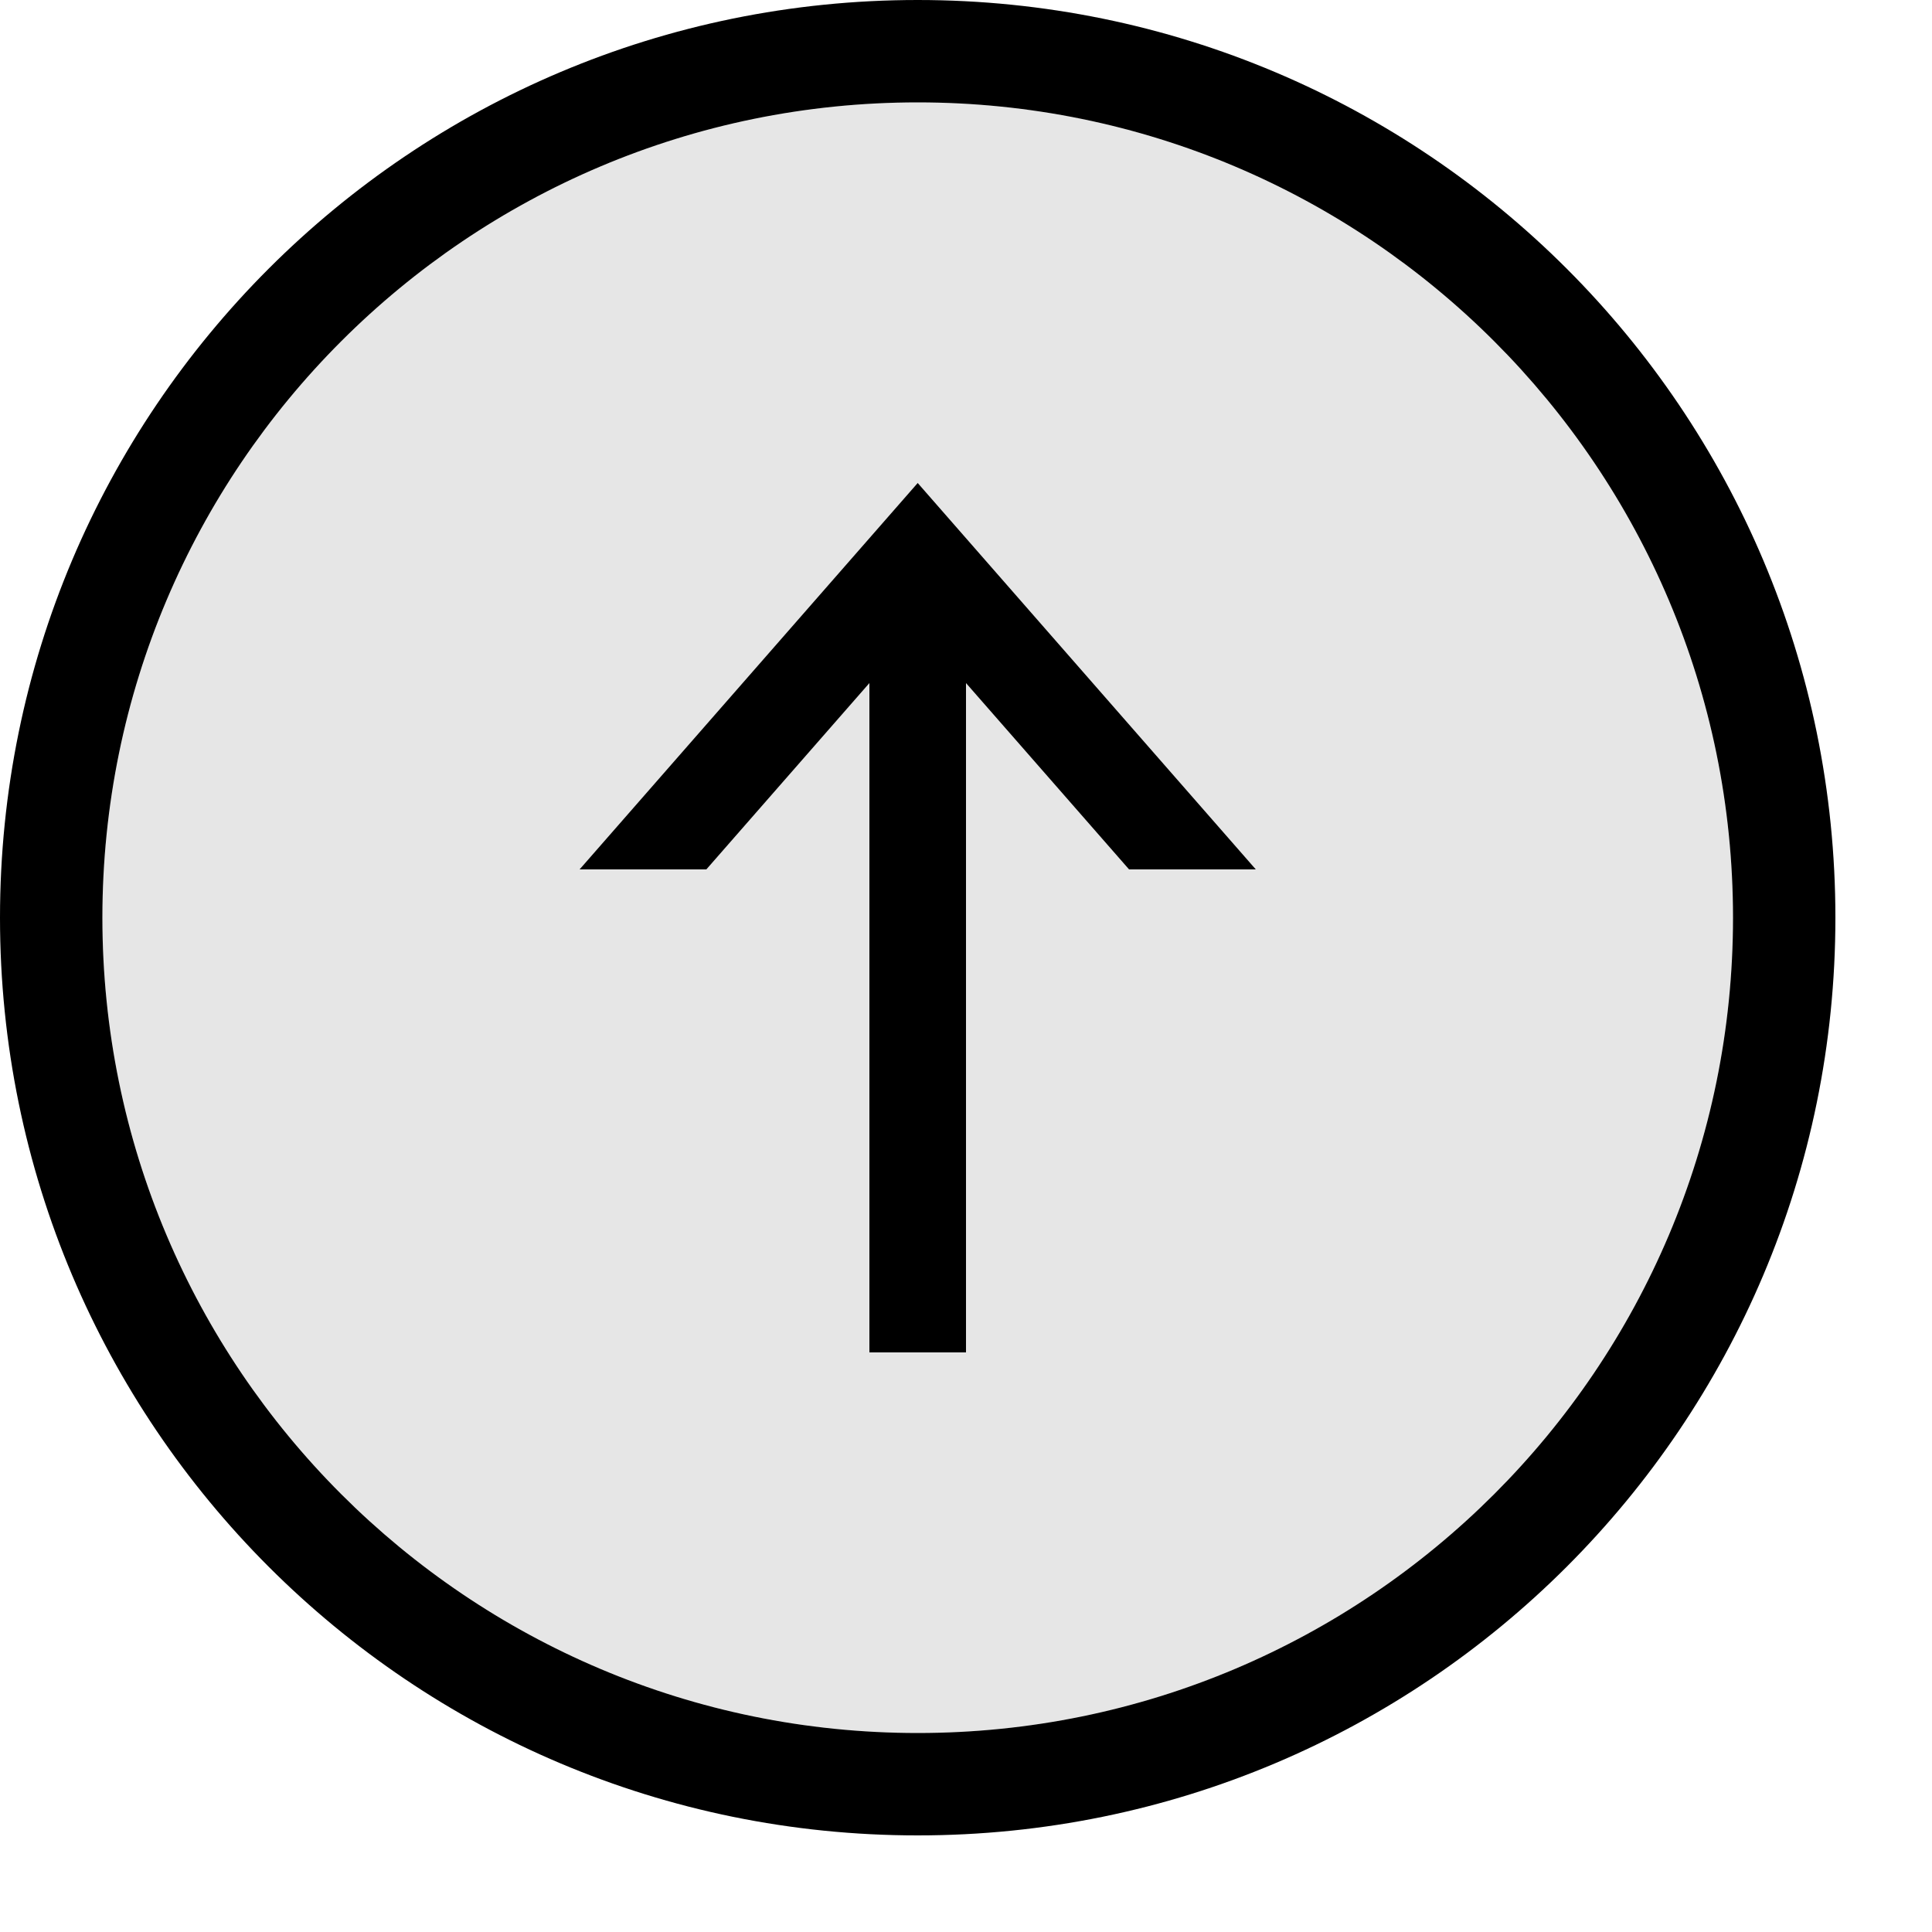
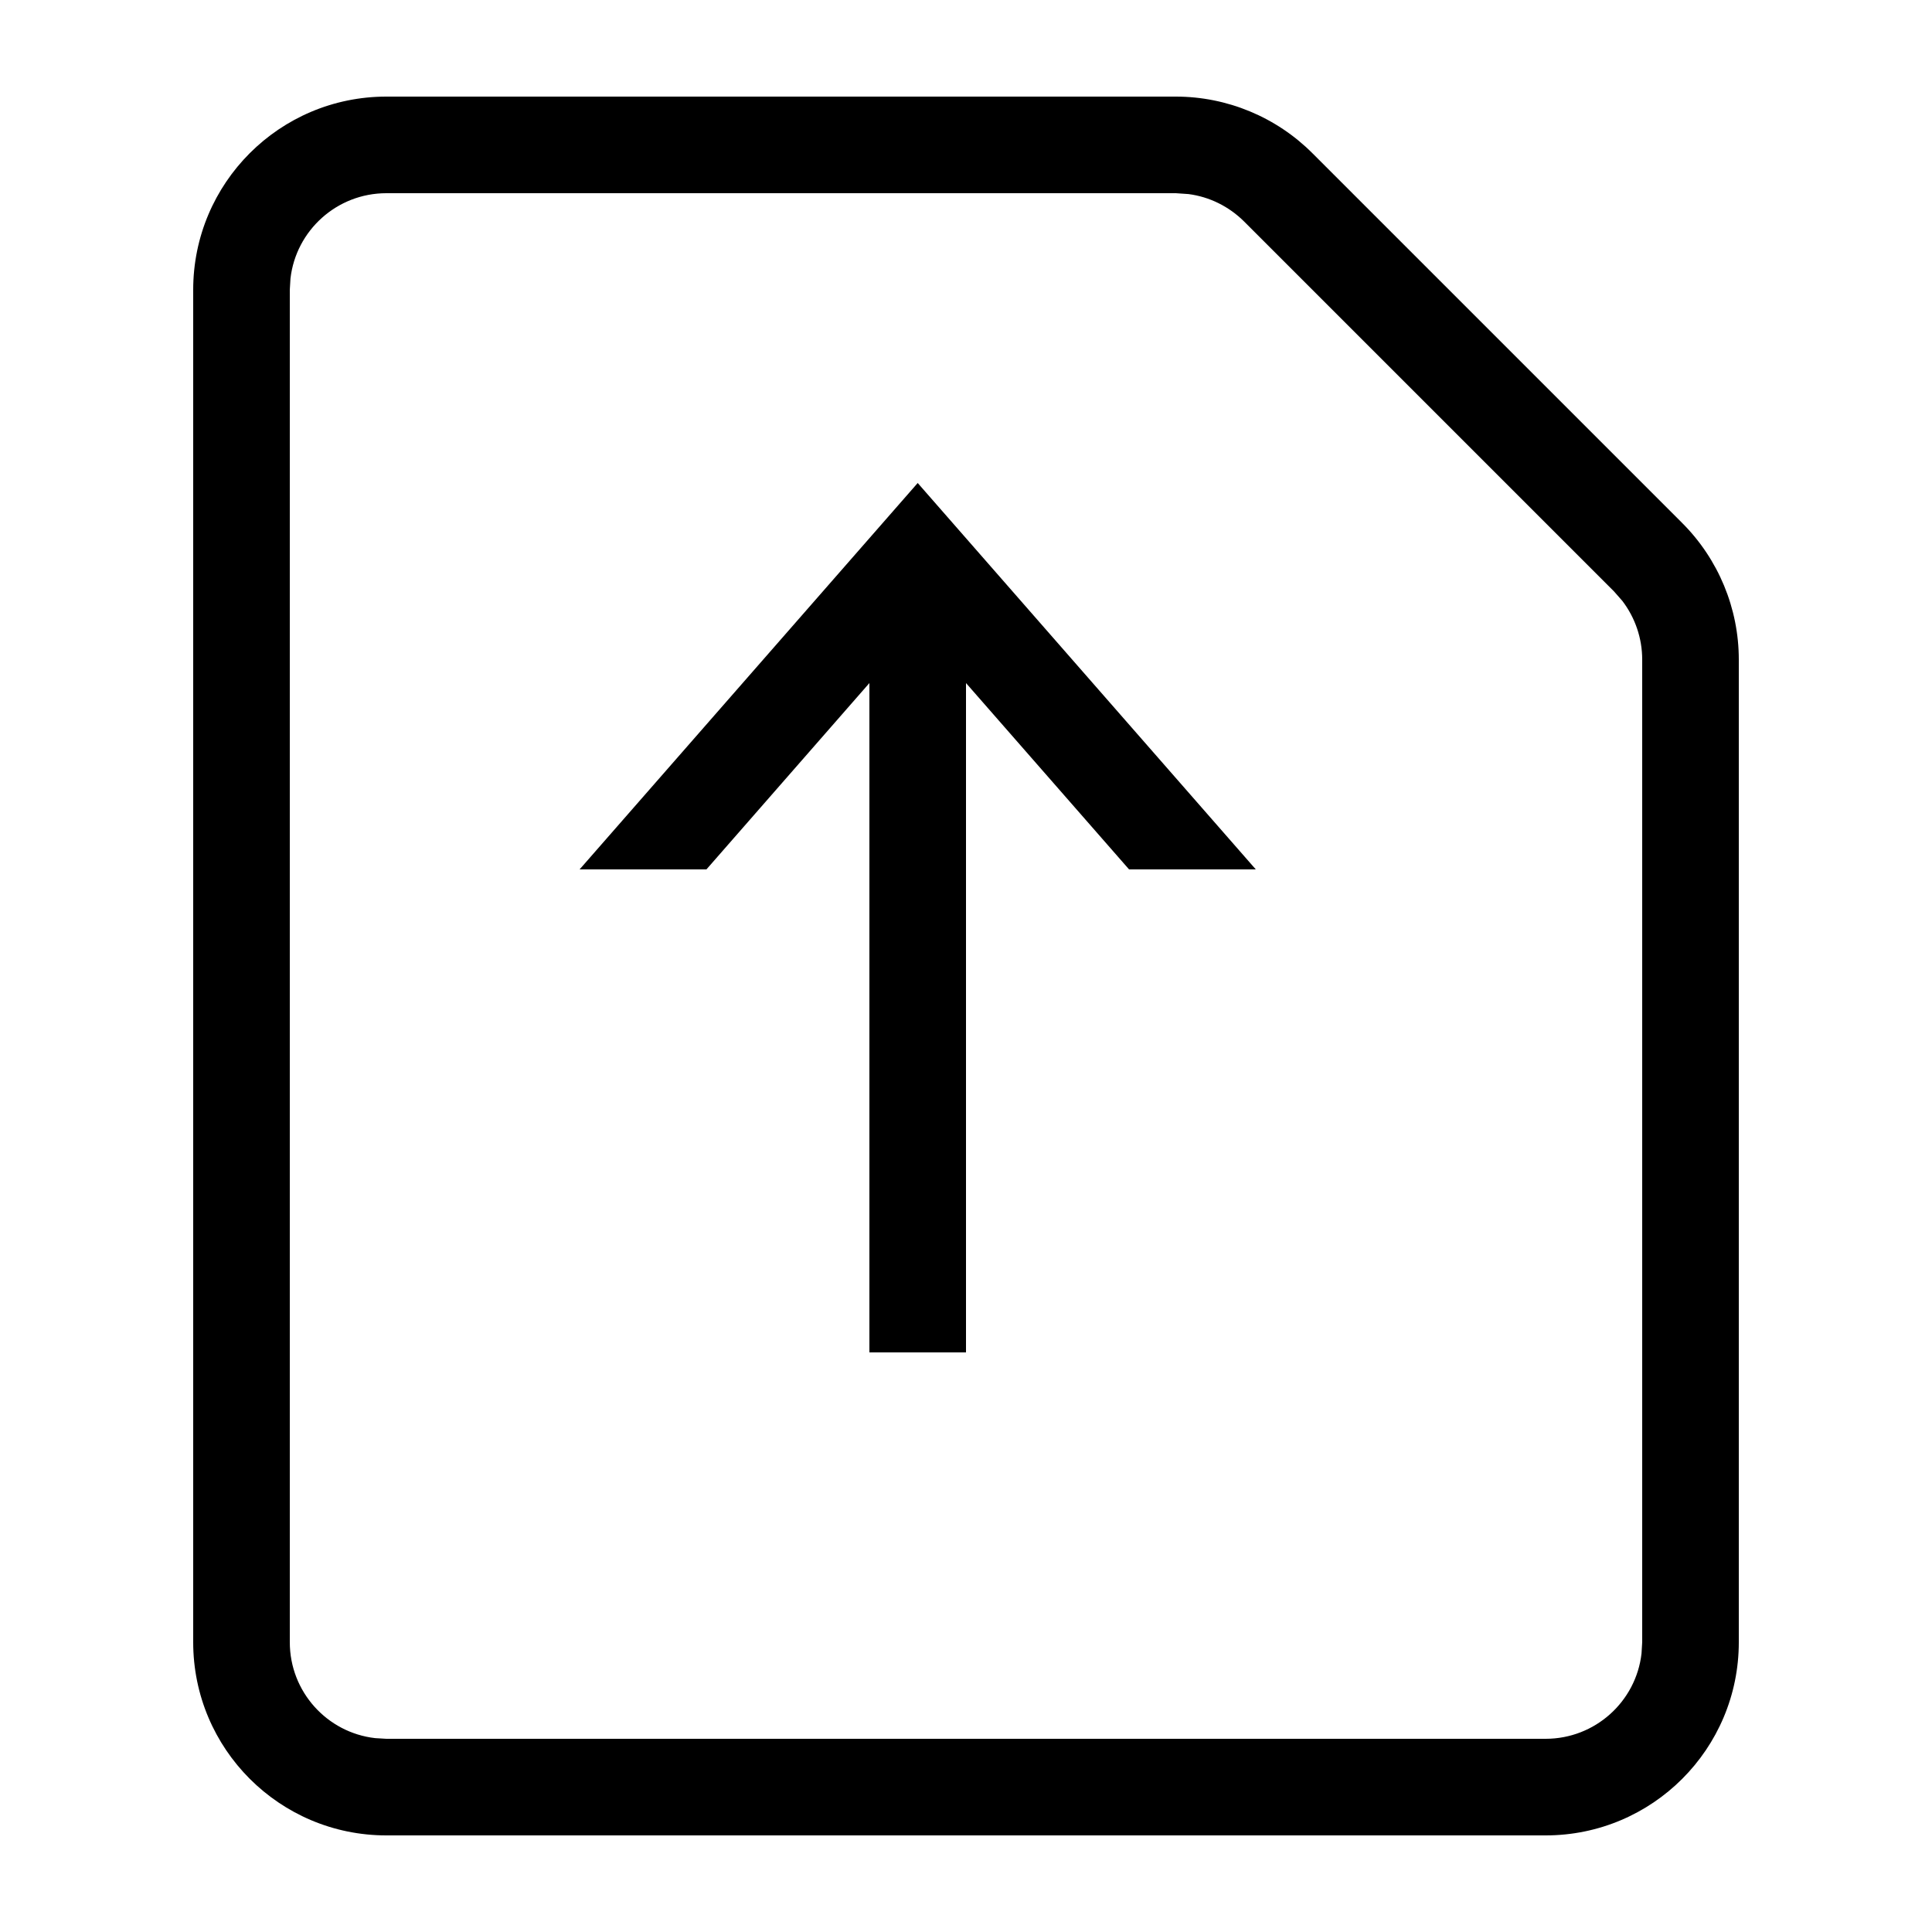
- <svg xmlns="http://www.w3.org/2000/svg" width="20px" height="20px" viewBox="0 0 20 20" version="1.1">
-   <defs />
-   <g id="Page-3" stroke="none" stroke-width="1" fill="none" fill-rule="evenodd">
-     <g id="Icons" transform="translate(-530, -46)" fill="#000000">
-       <path d="M537.071,56 L539,57.688 L539,59 L535,55.5 L539,52 L539,53.312 L537.071,55 L544,55 L544,56 L537.071,56 Z" id="Rectangle-1319-Copy-9" transform="translate(539.5, 55.5) scale(-1, 1) rotate(90) translate(-539.5, -55.5) " />
-       <path d="M539.5,63.94 C534.84,63.94 531.06,60.16 531.06,55.5 C531.06,50.84 534.84,47.06 539.5,47.06 C544.16,47.06 547.94,50.84 547.94,55.5 C547.94,60.16 544.16,63.94 539.5,63.94 L539.5,63.94 Z" id="Shape" opacity="0.1" />
-       <path d="M549,55.5 C549,50.25 544.75,46 539.5,46 C534.25,46 530,50.25 530,55.5 C530,60.75 534.25,65 539.5,65 C544.75,65 549,60.75 549,55.5 Z M539.5,63.94 C534.84,63.94 531.06,60.16 531.06,55.5 C531.06,50.84 534.84,47.06 539.5,47.06 C544.16,47.06 547.94,50.84 547.94,55.5 C547.94,60.16 544.16,63.94 539.5,63.94 L539.5,63.94 Z" id="Shape-Copy-2" />
-     </g>
+ <svg xmlns="http://www.w3.org/2000/svg" width="20" height="20" viewBox="0 0 20 20">
+   <g fill="none" fill-rule="evenodd">
+     <path fill="#000" fill-rule="nonzero" d="M12.172,1 C12.702,1 13.211,1.211 13.586,1.586 L17.414,5.414 C17.789,5.789 18,6.298 18,6.828 L18,17 C18,18.105 17.105,19 16,19 L4,19 C2.895,19 2,18.105 2,17 L2,3 C2,1.895 2.895,1 4,1 L12.172,1 Z M12.172,2 L4,2 C3.487,2 3.064,2.386 3.007,2.883 L3,3 L3,17 C3,17.513 3.386,17.936 3.883,17.993 L4,18 L16,18 C16.513,18 16.936,17.614 16.993,17.117 L17,17 L17,6.828 C17,6.607 16.927,6.394 16.794,6.22 L16.707,6.121 L12.879,2.293 C12.722,2.137 12.52,2.037 12.303,2.009 L12.172,2 Z" />
+     <polygon fill="#000" fill-rule="nonzero" points="7.071 10 9 11.688 9 13 5 9.5 9 6 9 7.313 7.071 9 14 9 14 10" transform="matrix(0 1 1 0 0 0)" />
  </g>
</svg>
